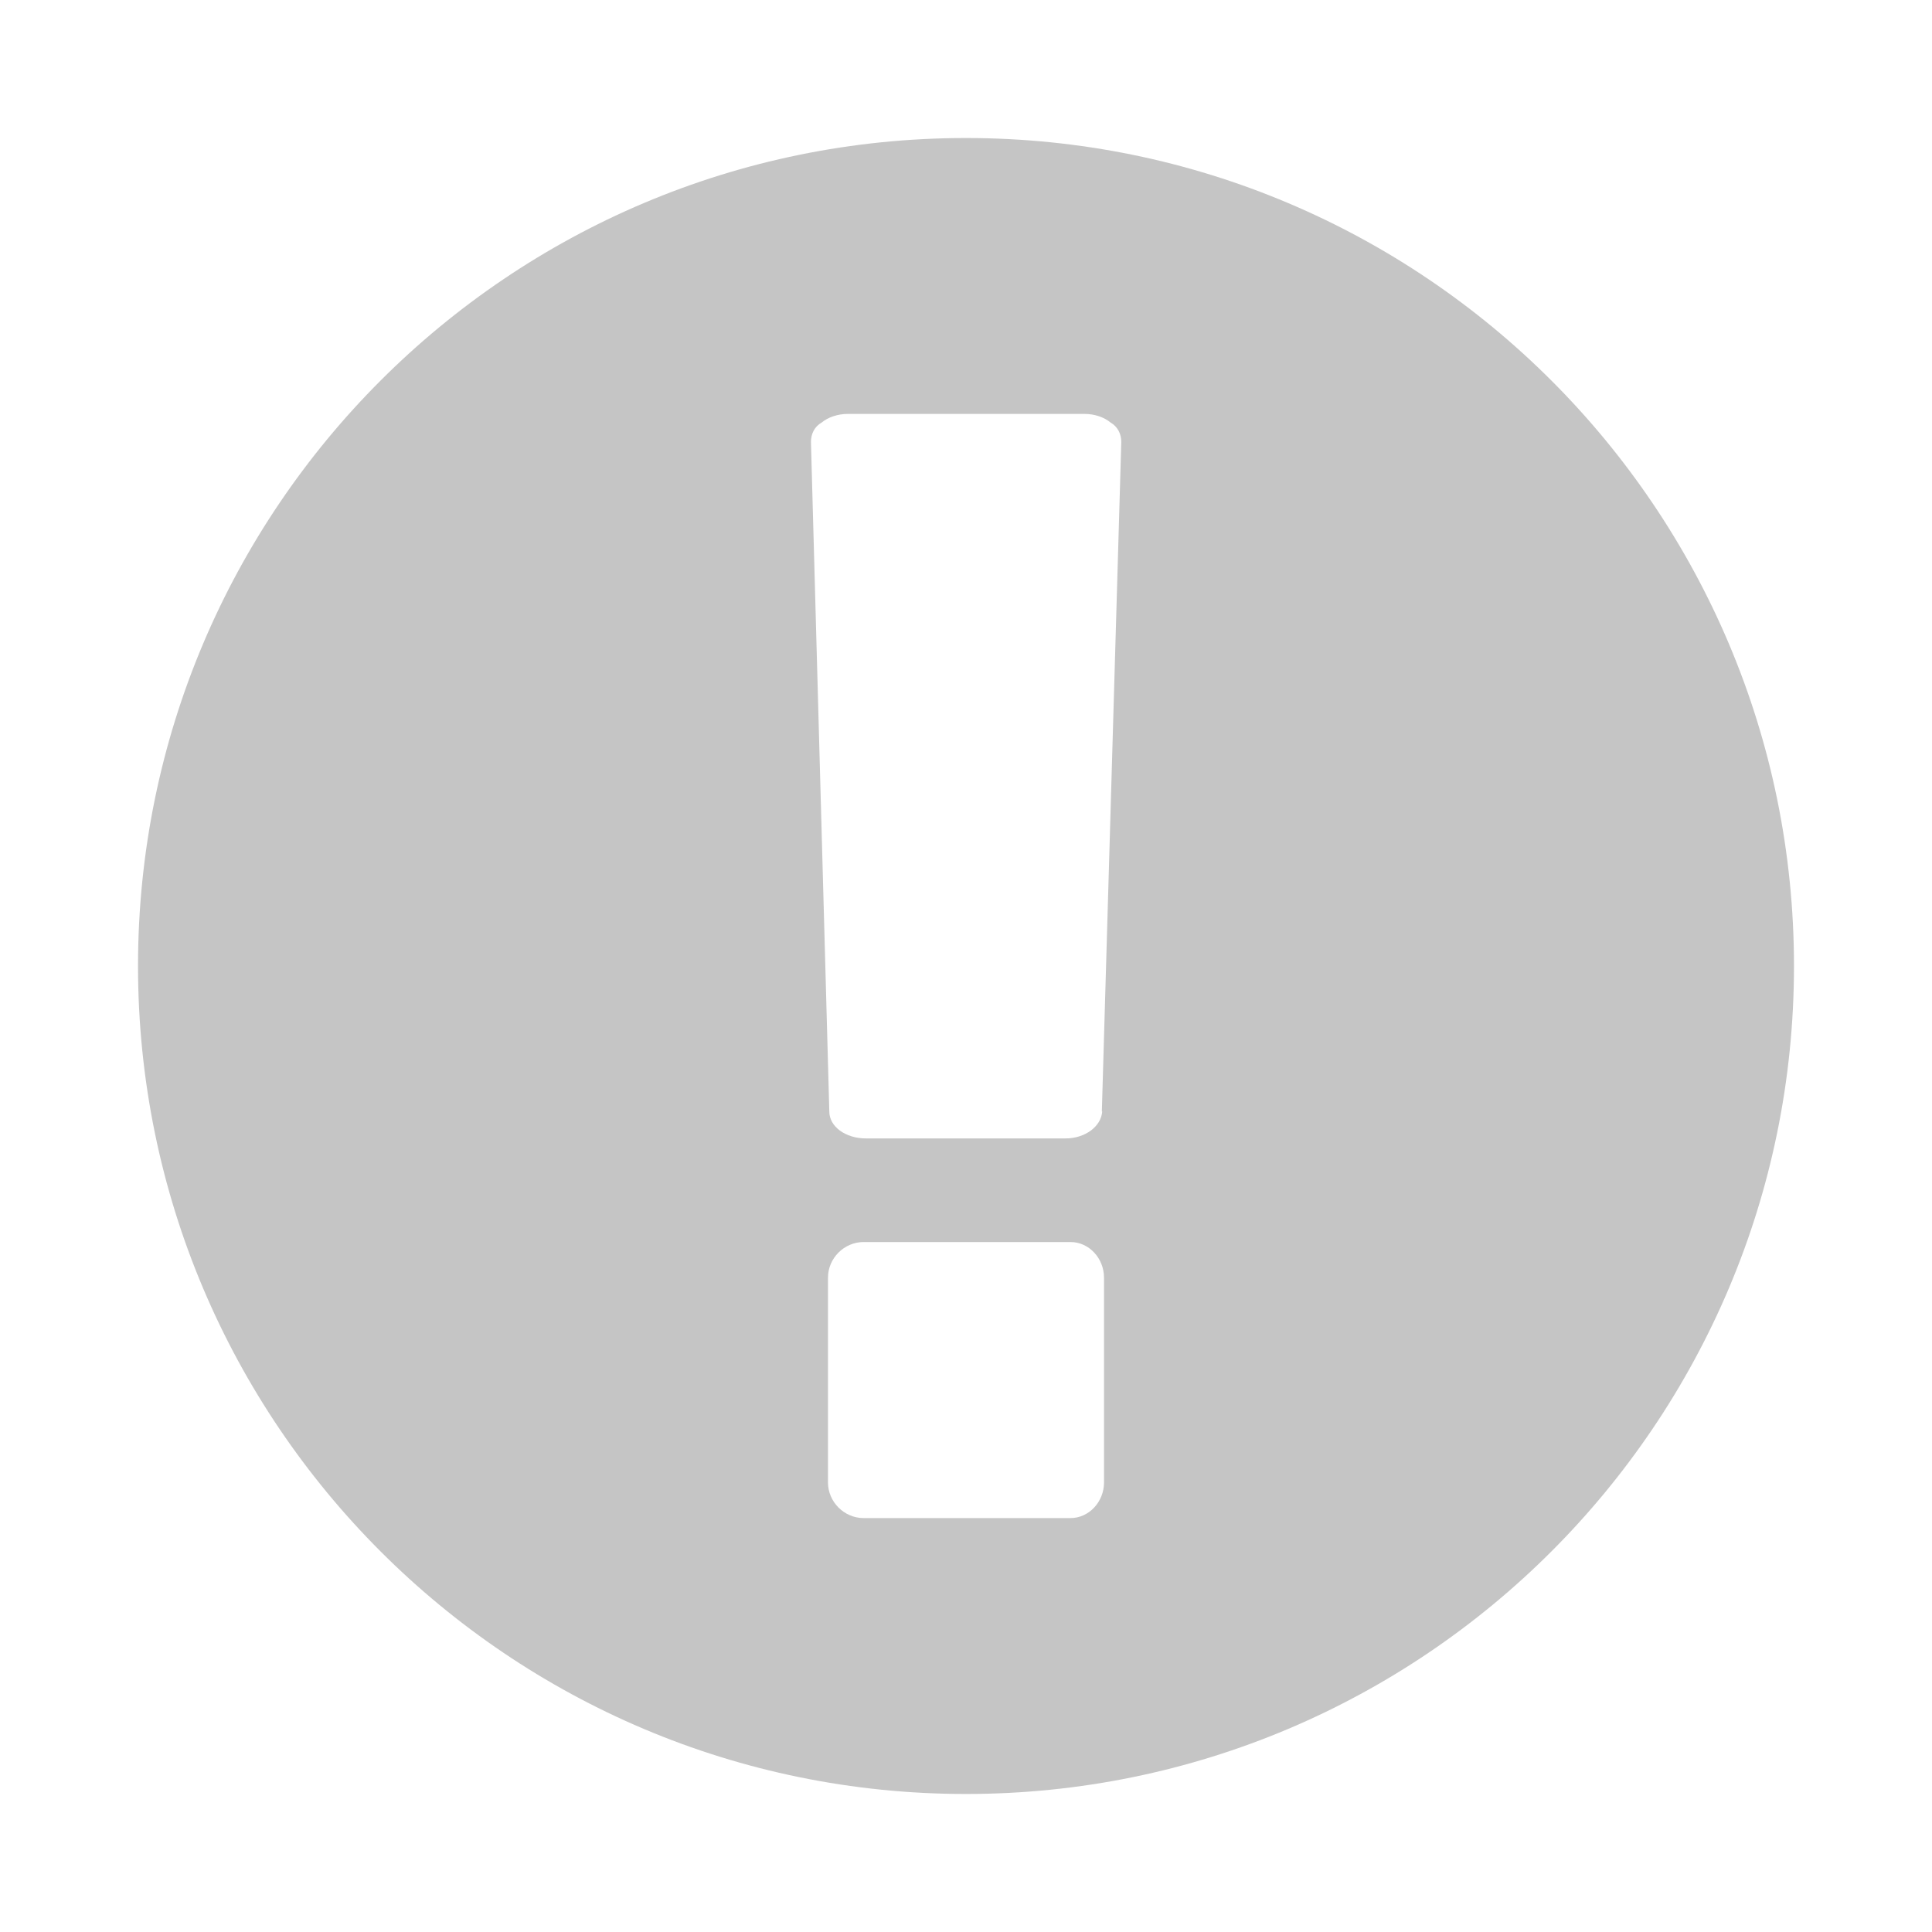
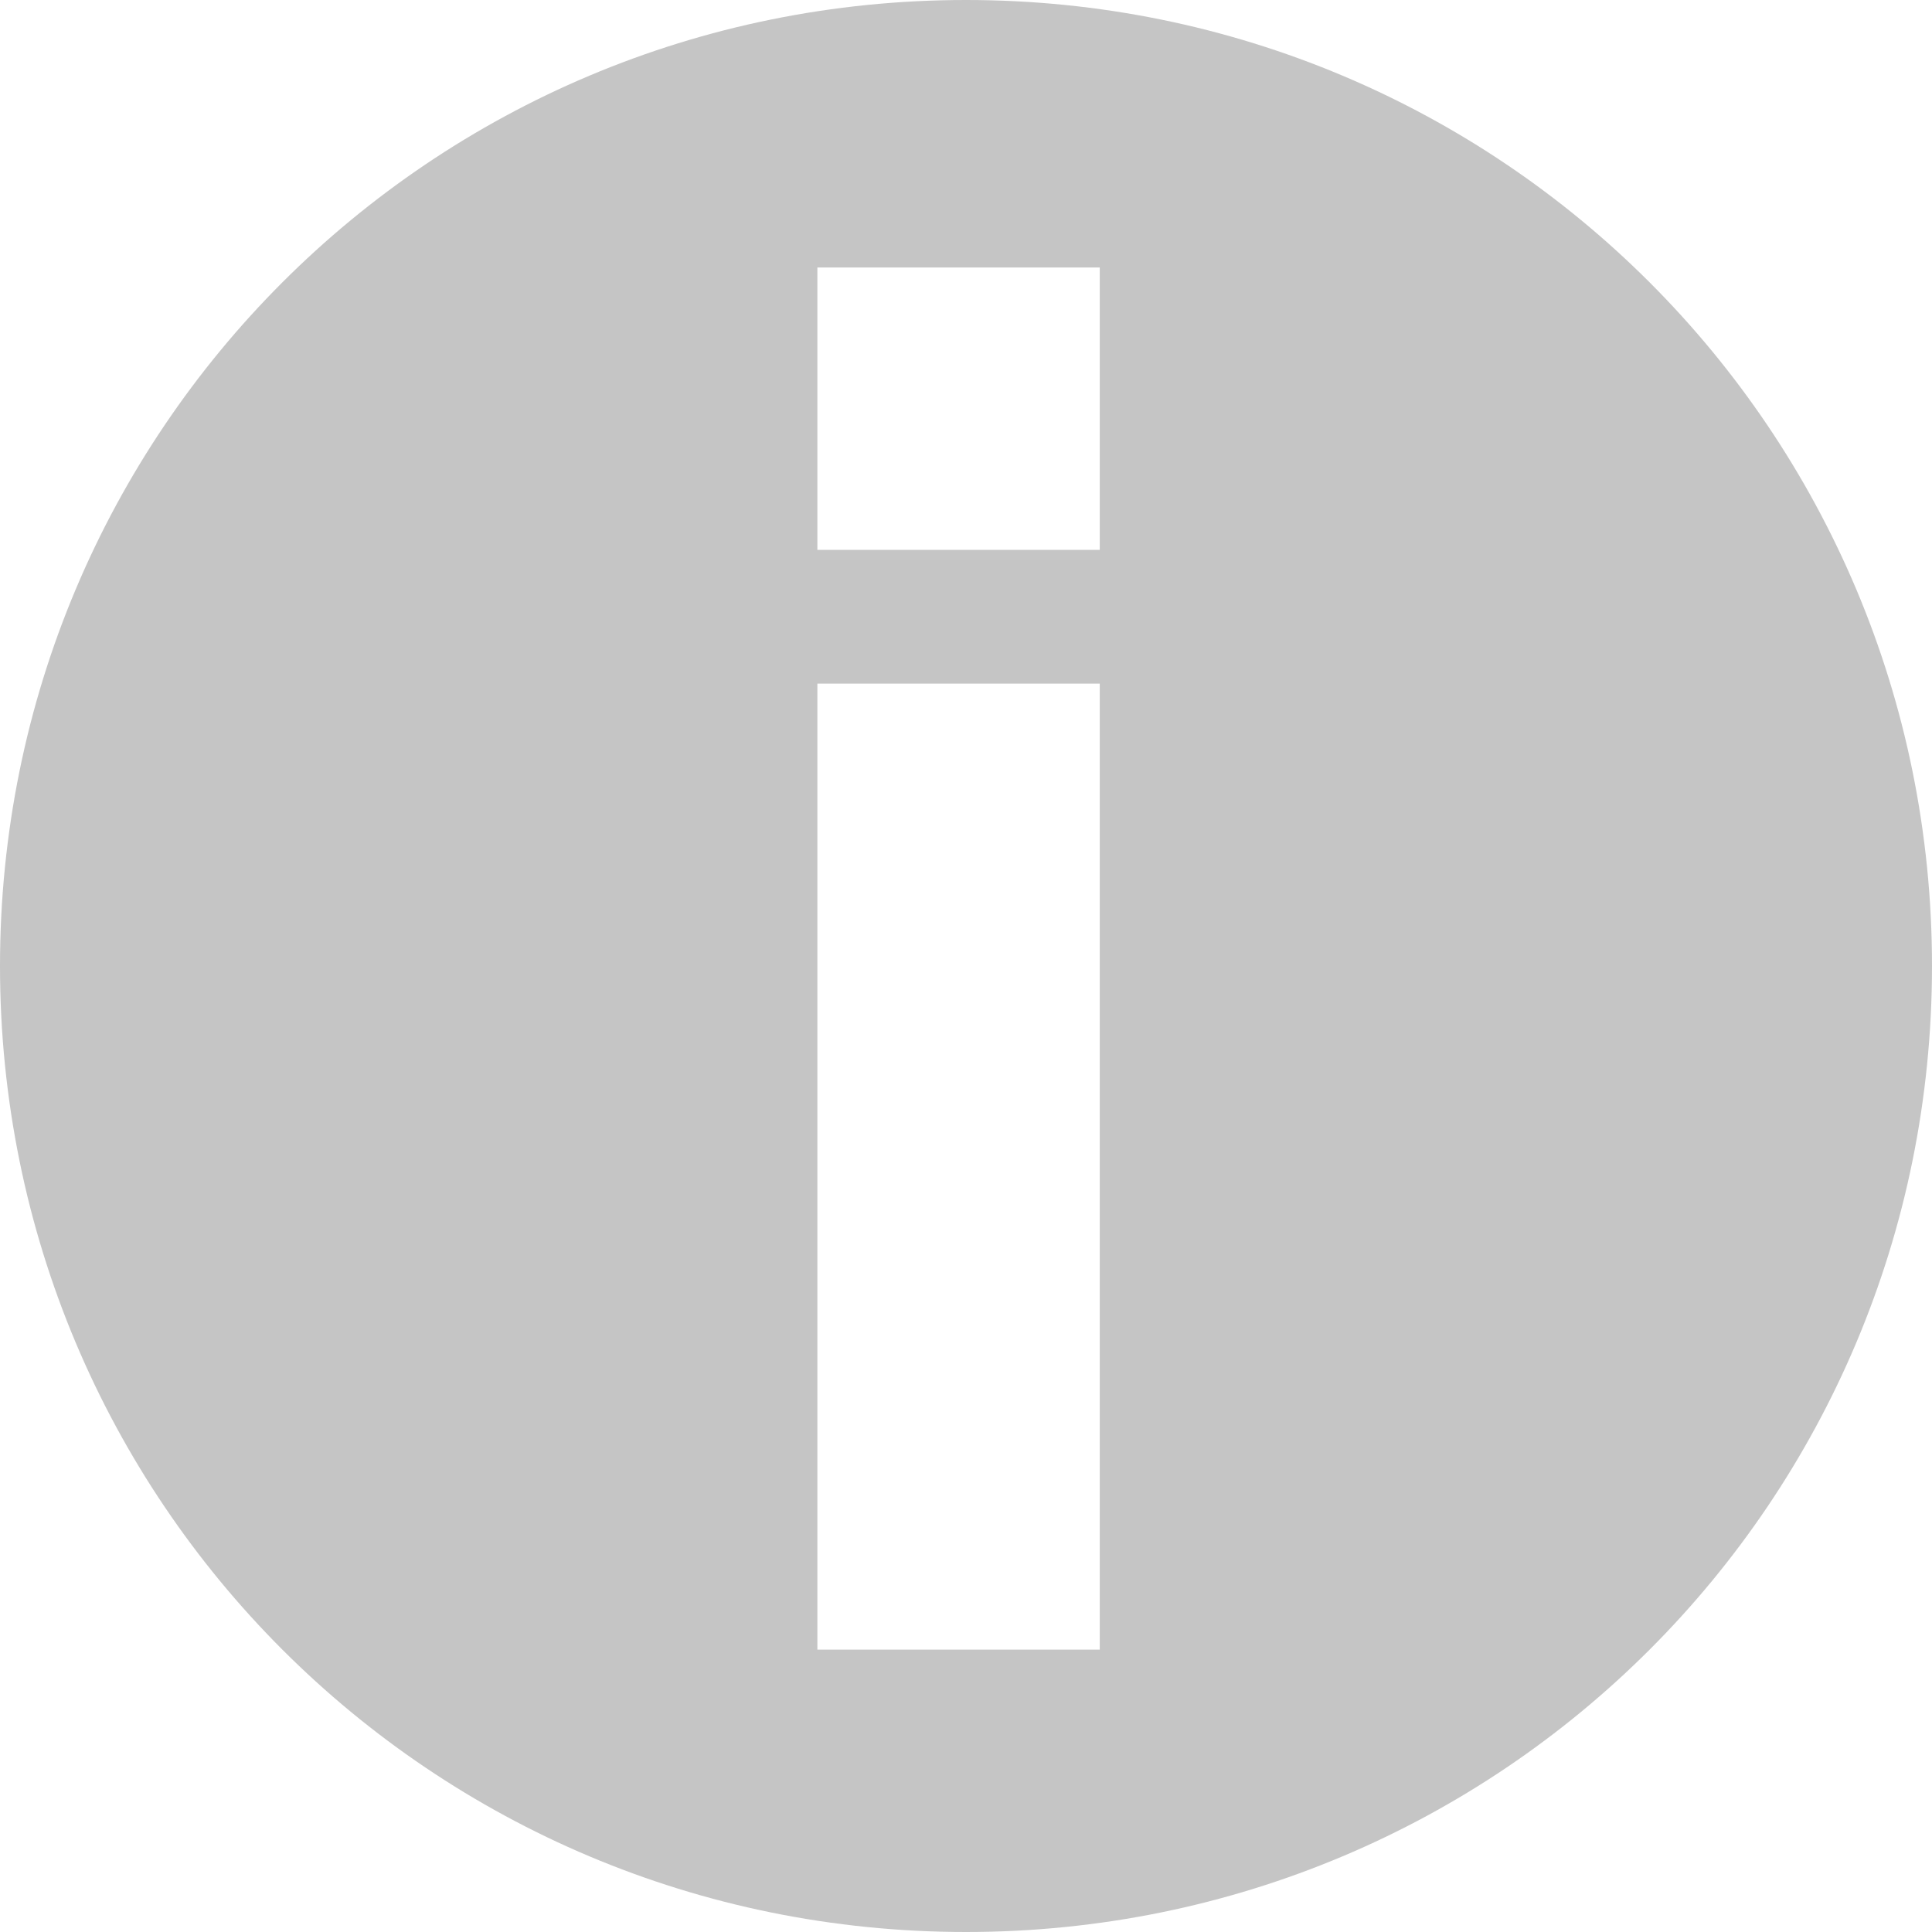
- <svg xmlns="http://www.w3.org/2000/svg" version="1.1" width="16" height="16" viewBox="0 0 16 16">
-   <path fill="#c5c5c5" d="M8 1.143c3.786 0 6.857 3.071 6.857 6.857s-3.071 6.857-6.857 6.857-6.857-3.071-6.857-6.857 3.071-6.857 6.857-6.857zM9.143 12.277v-1.696c0-0.161-0.125-0.295-0.277-0.295h-1.714c-0.161 0-0.295 0.134-0.295 0.295v1.696c0 0.161 0.134 0.295 0.295 0.295h1.714c0.152 0 0.277-0.134 0.277-0.295zM9.125 9.205l0.161-5.545c0-0.063-0.027-0.125-0.089-0.161-0.054-0.045-0.134-0.071-0.214-0.071h-1.964c-0.080 0-0.161 0.027-0.214 0.071-0.063 0.036-0.089 0.098-0.089 0.161l0.152 5.545c0 0.125 0.134 0.223 0.304 0.223h1.652c0.161 0 0.295-0.098 0.304-0.223z" />
+ <svg xmlns="http://www.w3.org/2000/svg" width="13" height="13" viewBox="-295.5 390.5 13 13">
+   <path fill="#c5c5c5" d="M-289 390.5c-3.6 0-6.5 2.9-6.5 6.5s2.9 6.5 6.5 6.5 6.5-2.9 6.5-6.5-2.9-6.5-6.5-6.5zm.9 11.1h-1.9v-6.5h1.9v6.5zm0-7.4h-1.9v-1.9h1.9v1.9z" />
</svg>
